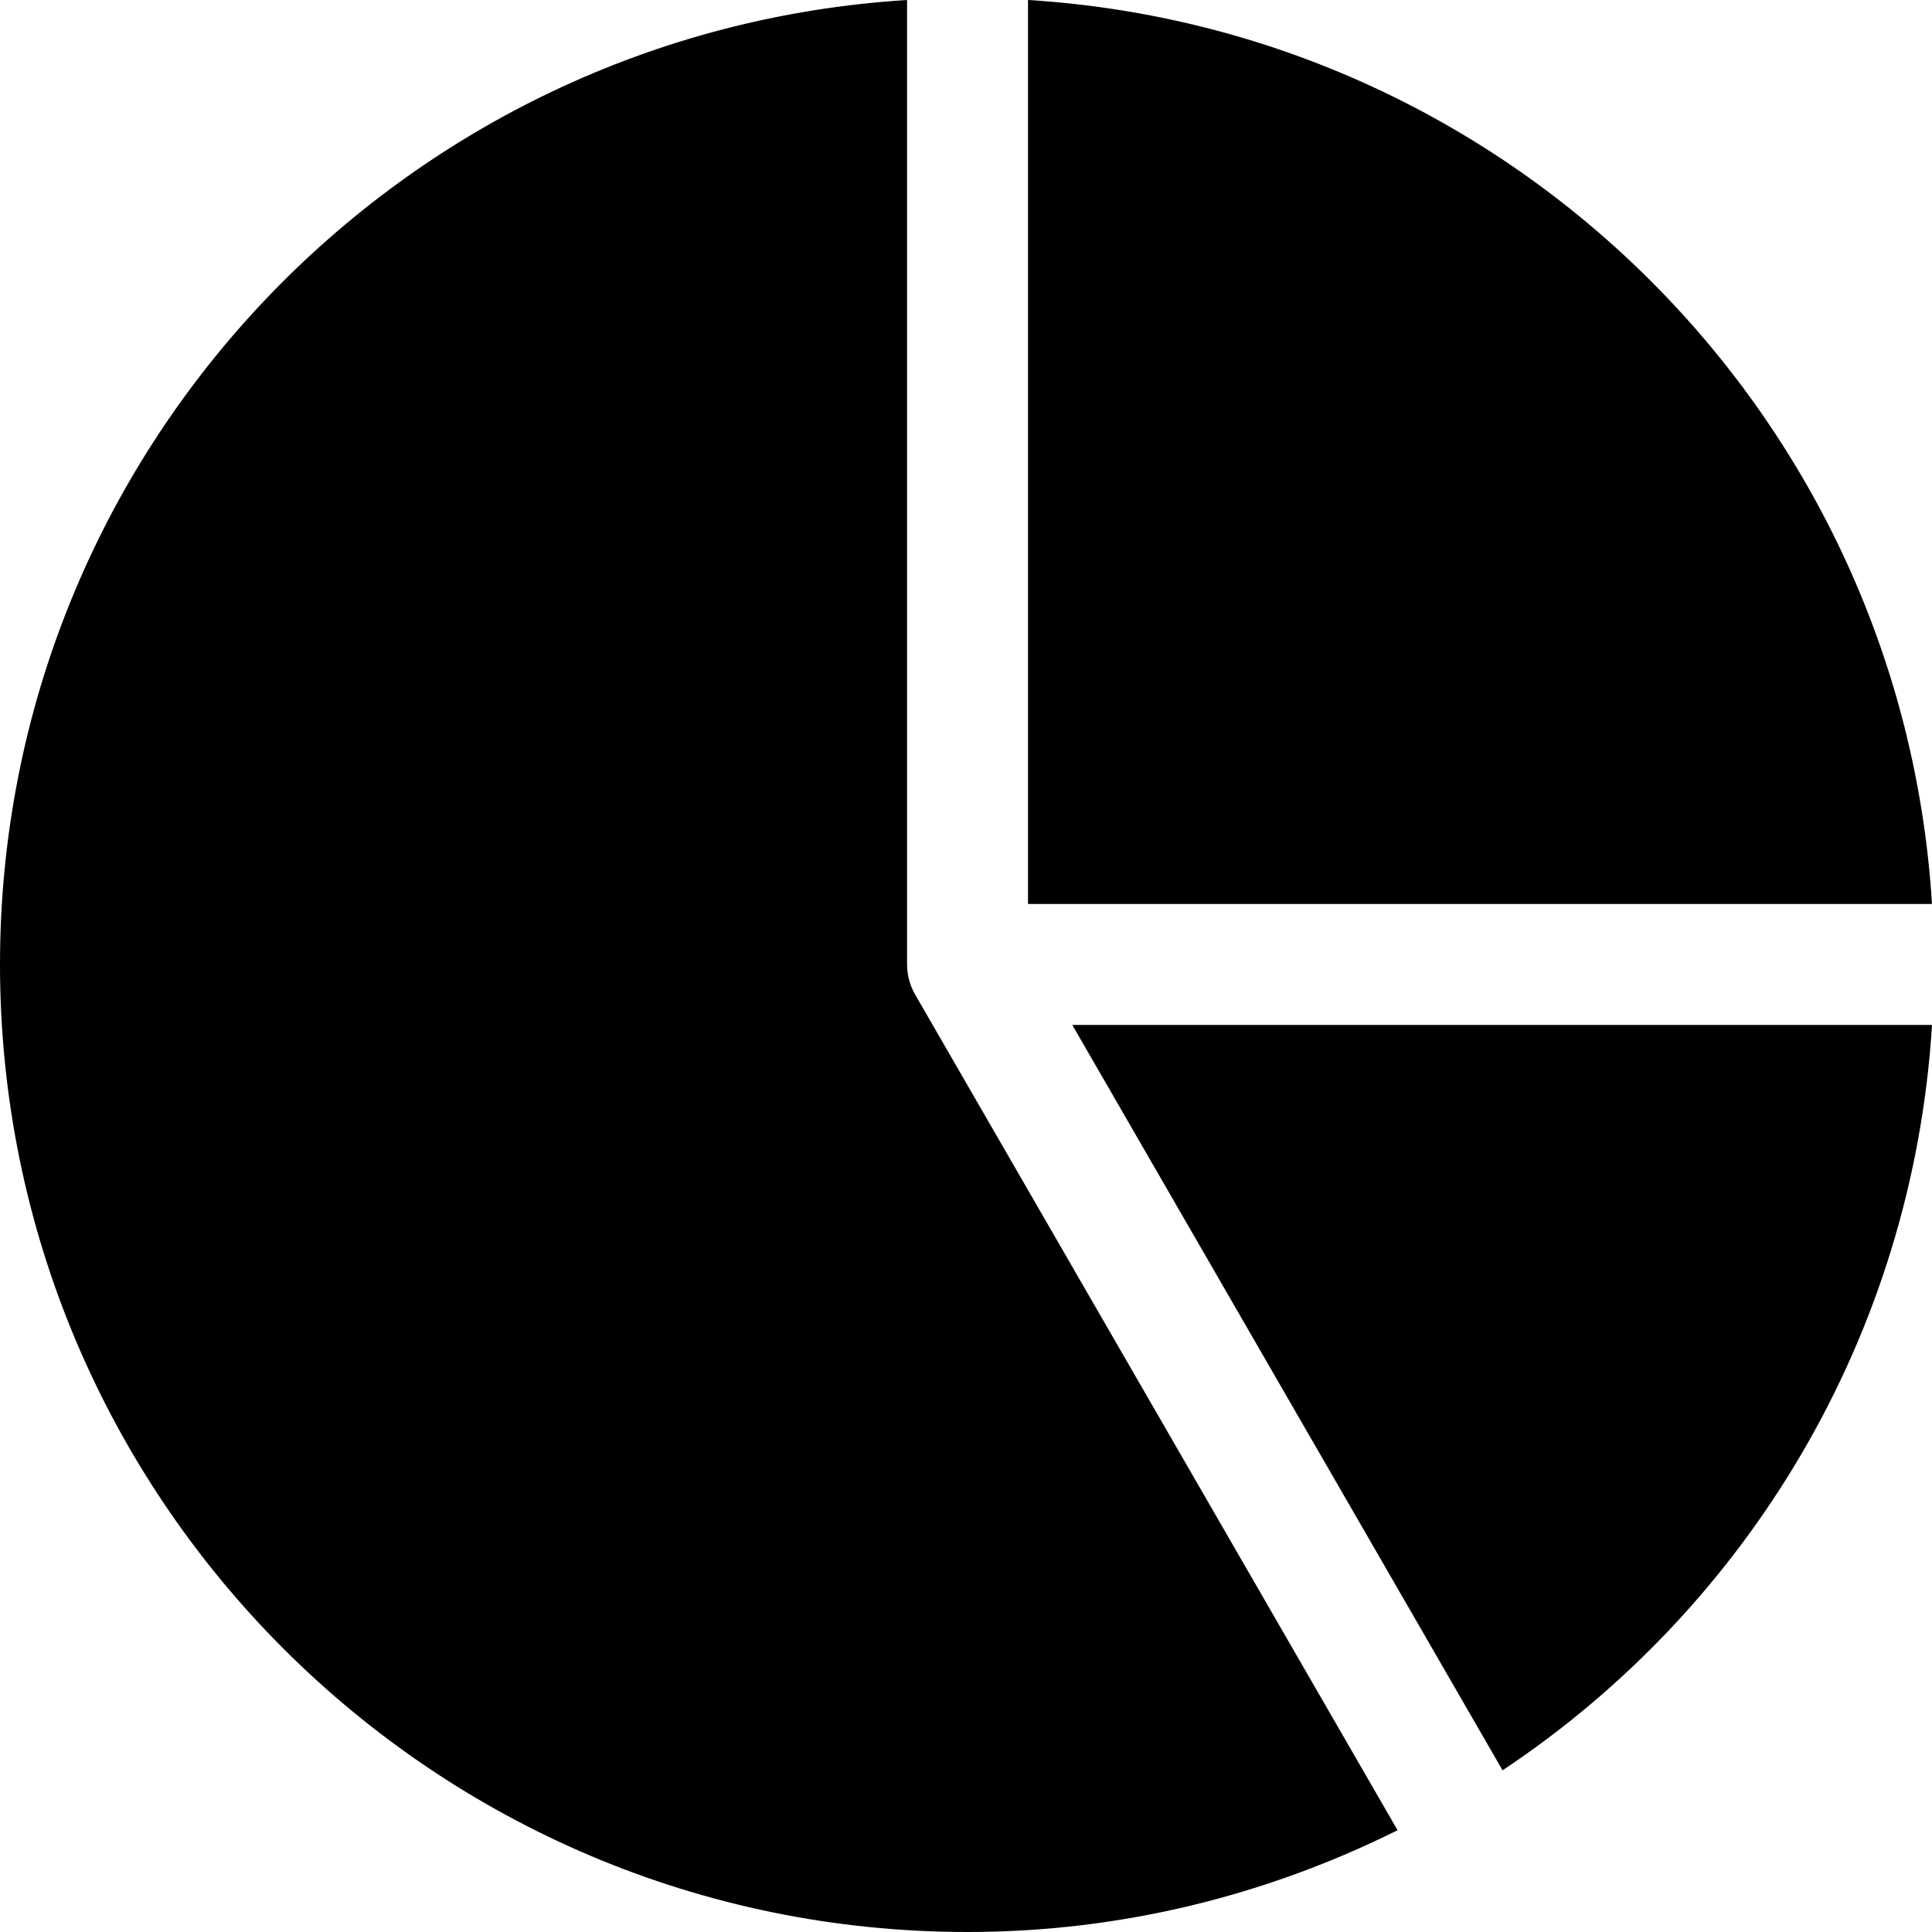
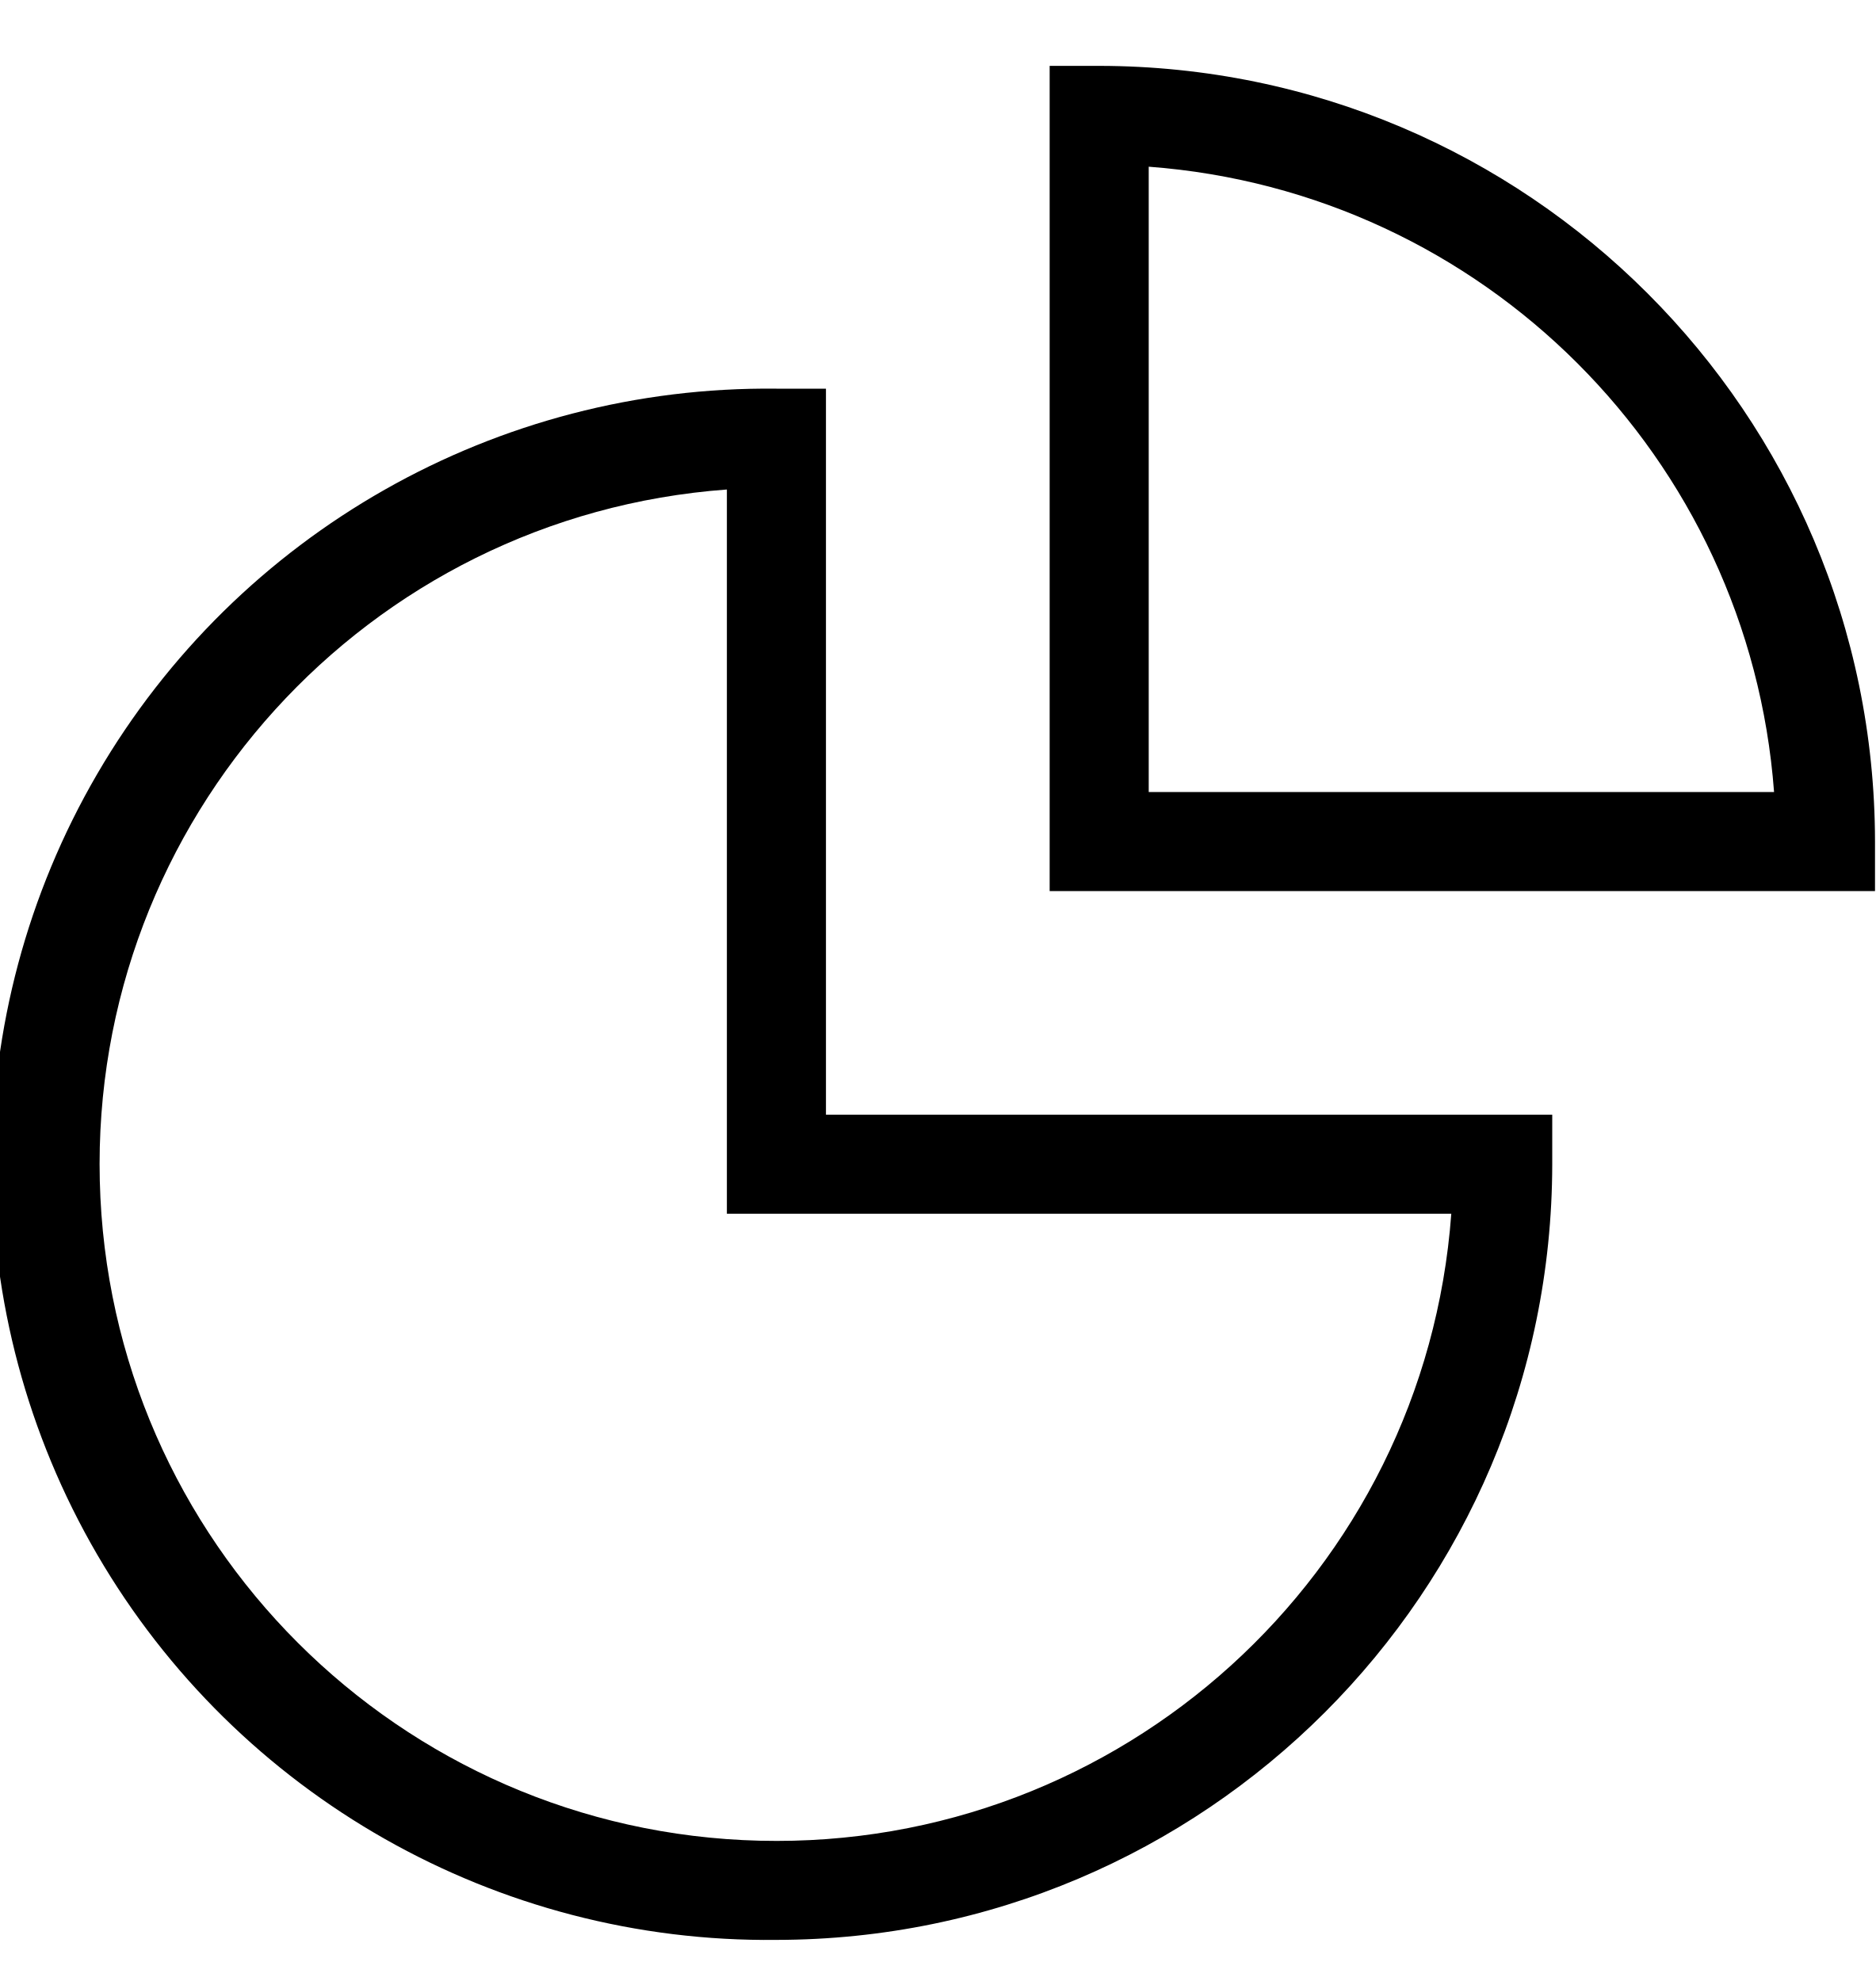
- <svg xmlns="http://www.w3.org/2000/svg" version="1.1" id="Layer_2" x="0px" y="0px" width="97.875px" height="97.875px" viewBox="0 0 97.875 97.875" enable-background="new 0 0 97.875 97.875" xml:space="preserve">
-   <path d="M46.365,50.391l24.436,42.328c-6.569,3.271-13.947,5.156-21.785,5.156C21.947,97.875,0,75.93,0,48.859  C0,22.826,20.314,1.591,45.952,0v48.86C45.952,49.386,46.089,49.914,46.365,50.391 M97.875,45.796H52.079V0  C76.694,1.526,96.351,21.181,97.875,45.796 M76.12,89.684c12.405-8.25,20.779-22,21.756-37.76H54.323L76.12,89.684z" />
+ <svg xmlns="http://www.w3.org/2000/svg" width="18.929" height="20" viewBox="0 0 18.929 20">
+   <g id="Work_file" data-name="Work file">
+     <g id="Icon_Work_file" data-name="Icon Work file">
+       <g id="uE022-chart">
+         <path d="M18.926,8.996H10.595V.665h.5a7.84,7.84,0,0,1,7.831,7.831Zm-7.331-1h6.312a6.841,6.841,0,0,0-6.312-6.313Z" />
+         <path d="M7.837,19.585a7.831,7.831,0,1,1,0-15.661h.5V11.254h7.331v.5A7.839,7.839,0,0,1,7.837,19.585Zm-.5-14.643a6.831,6.831,0,1,0,7.312,7.312H7.337Z" />
+       </g>
+     </g>
+   </g>
</svg>
